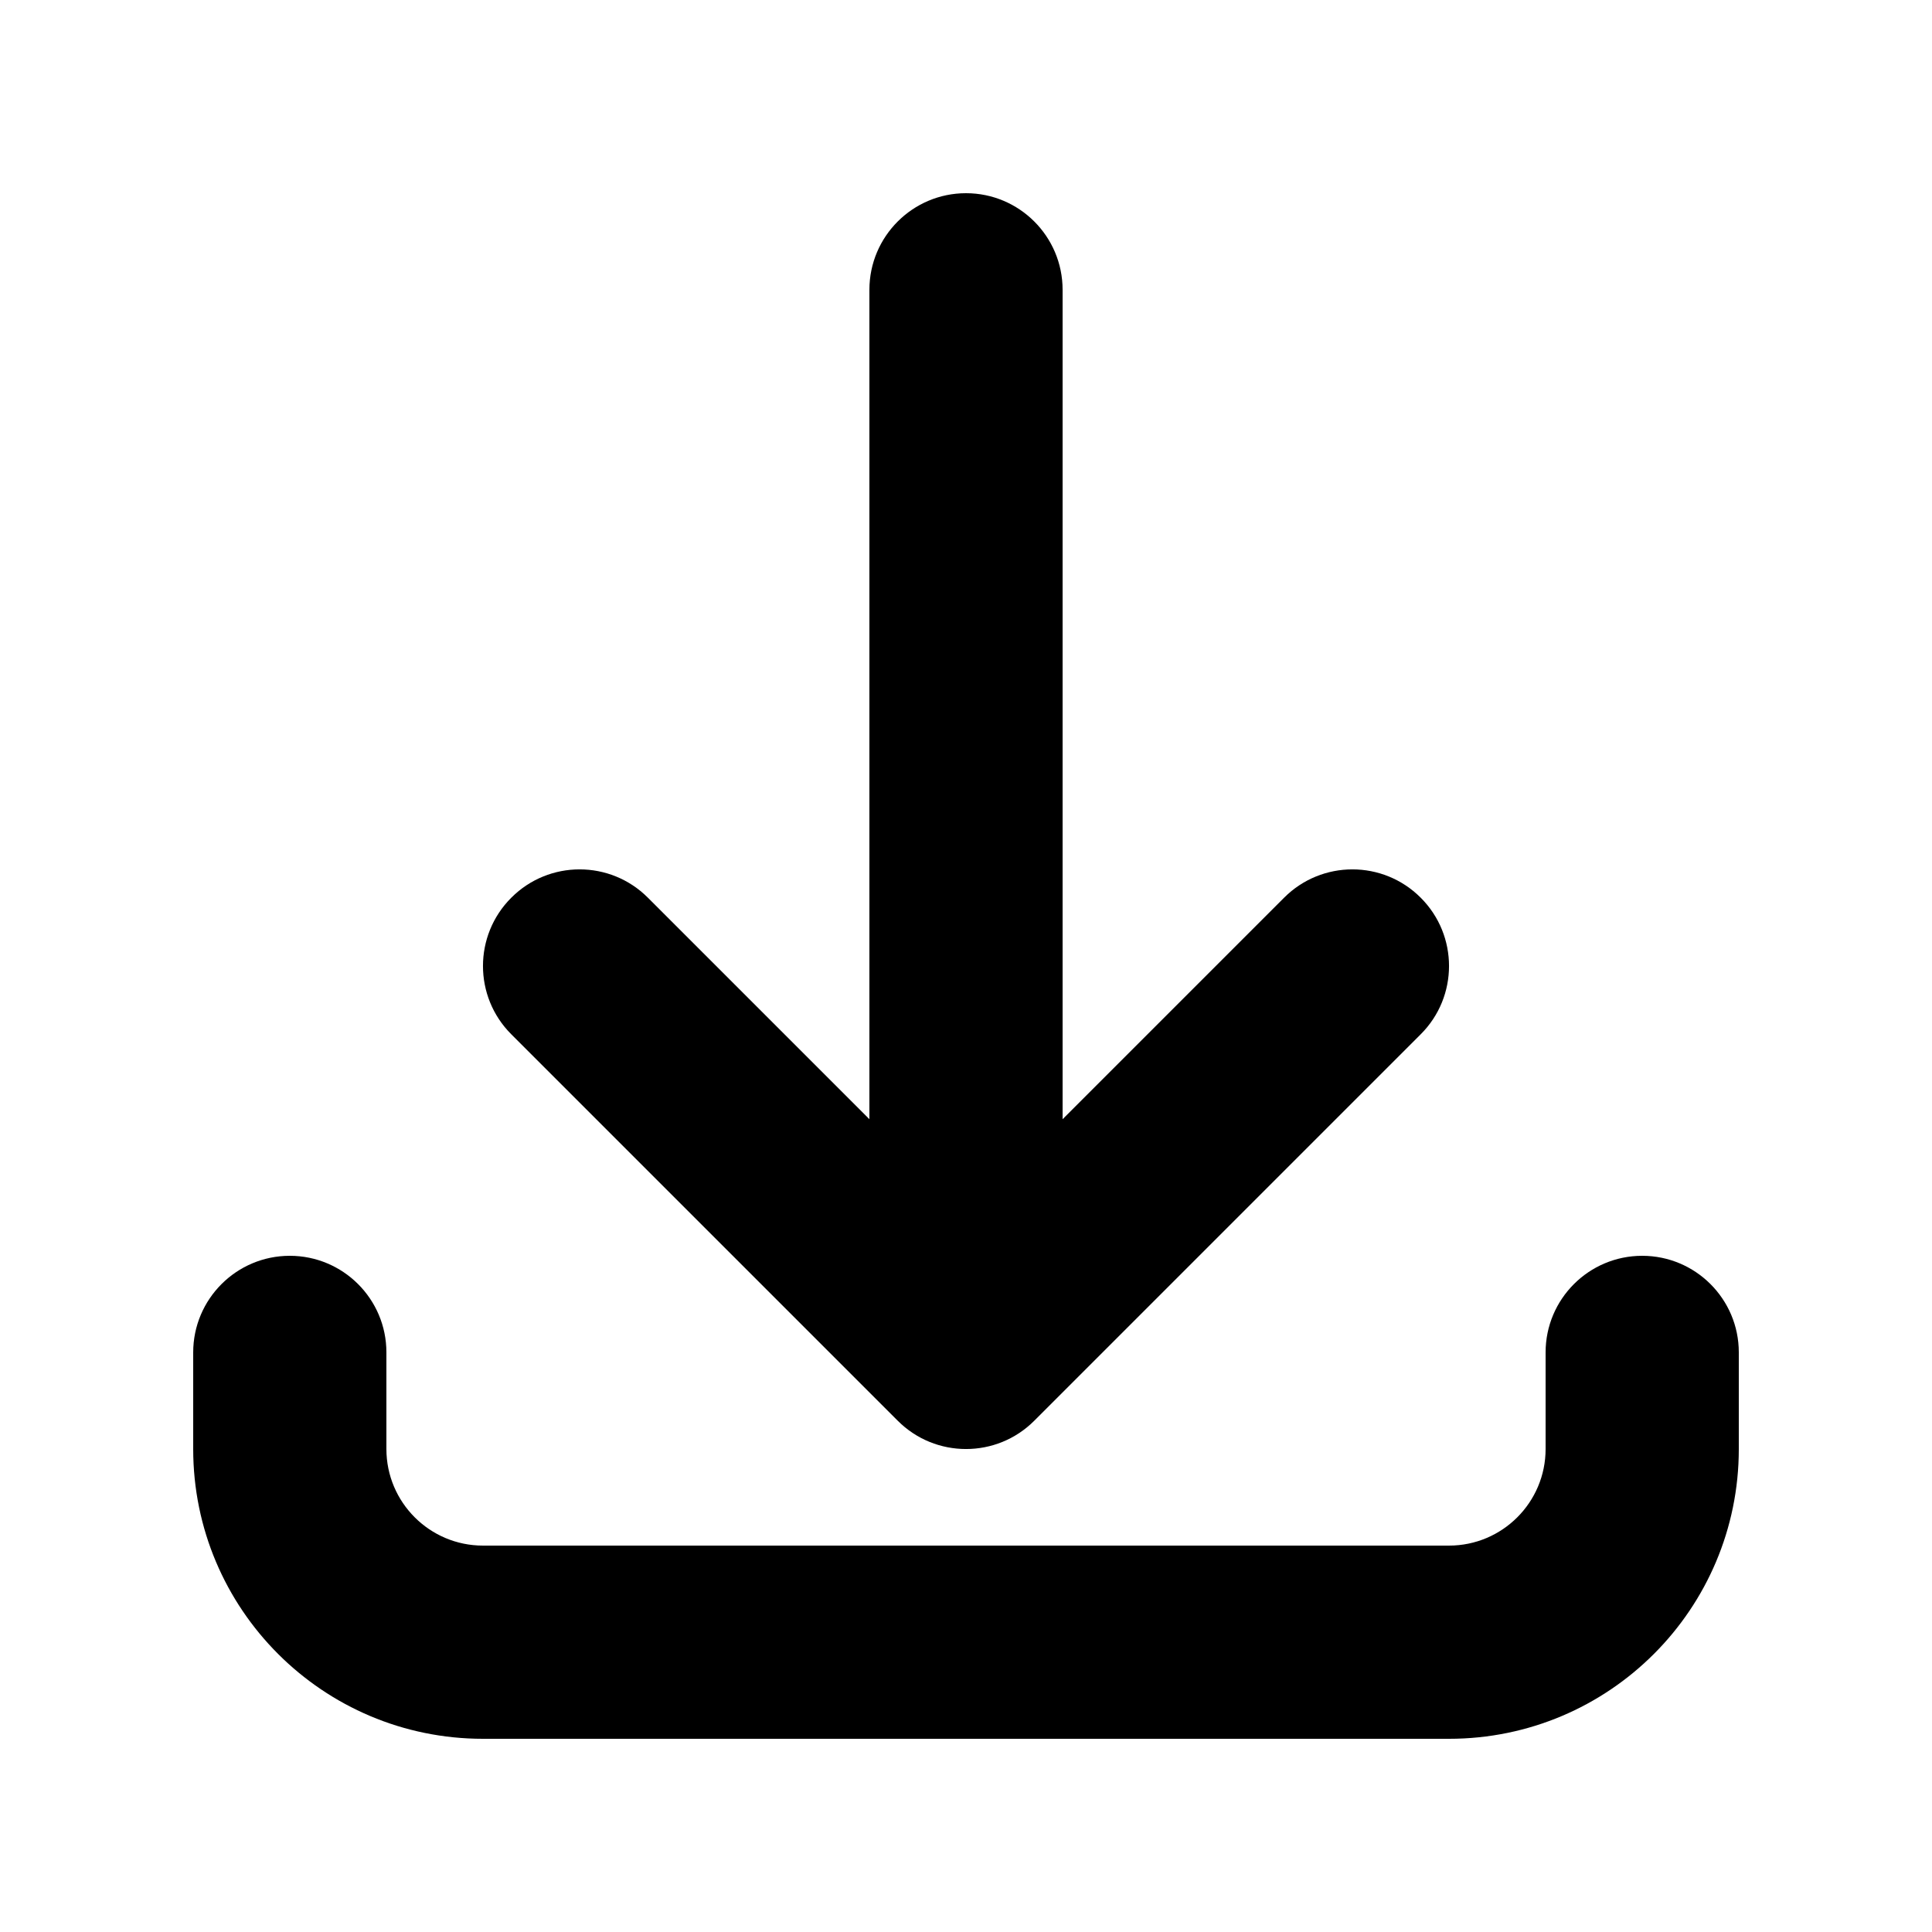
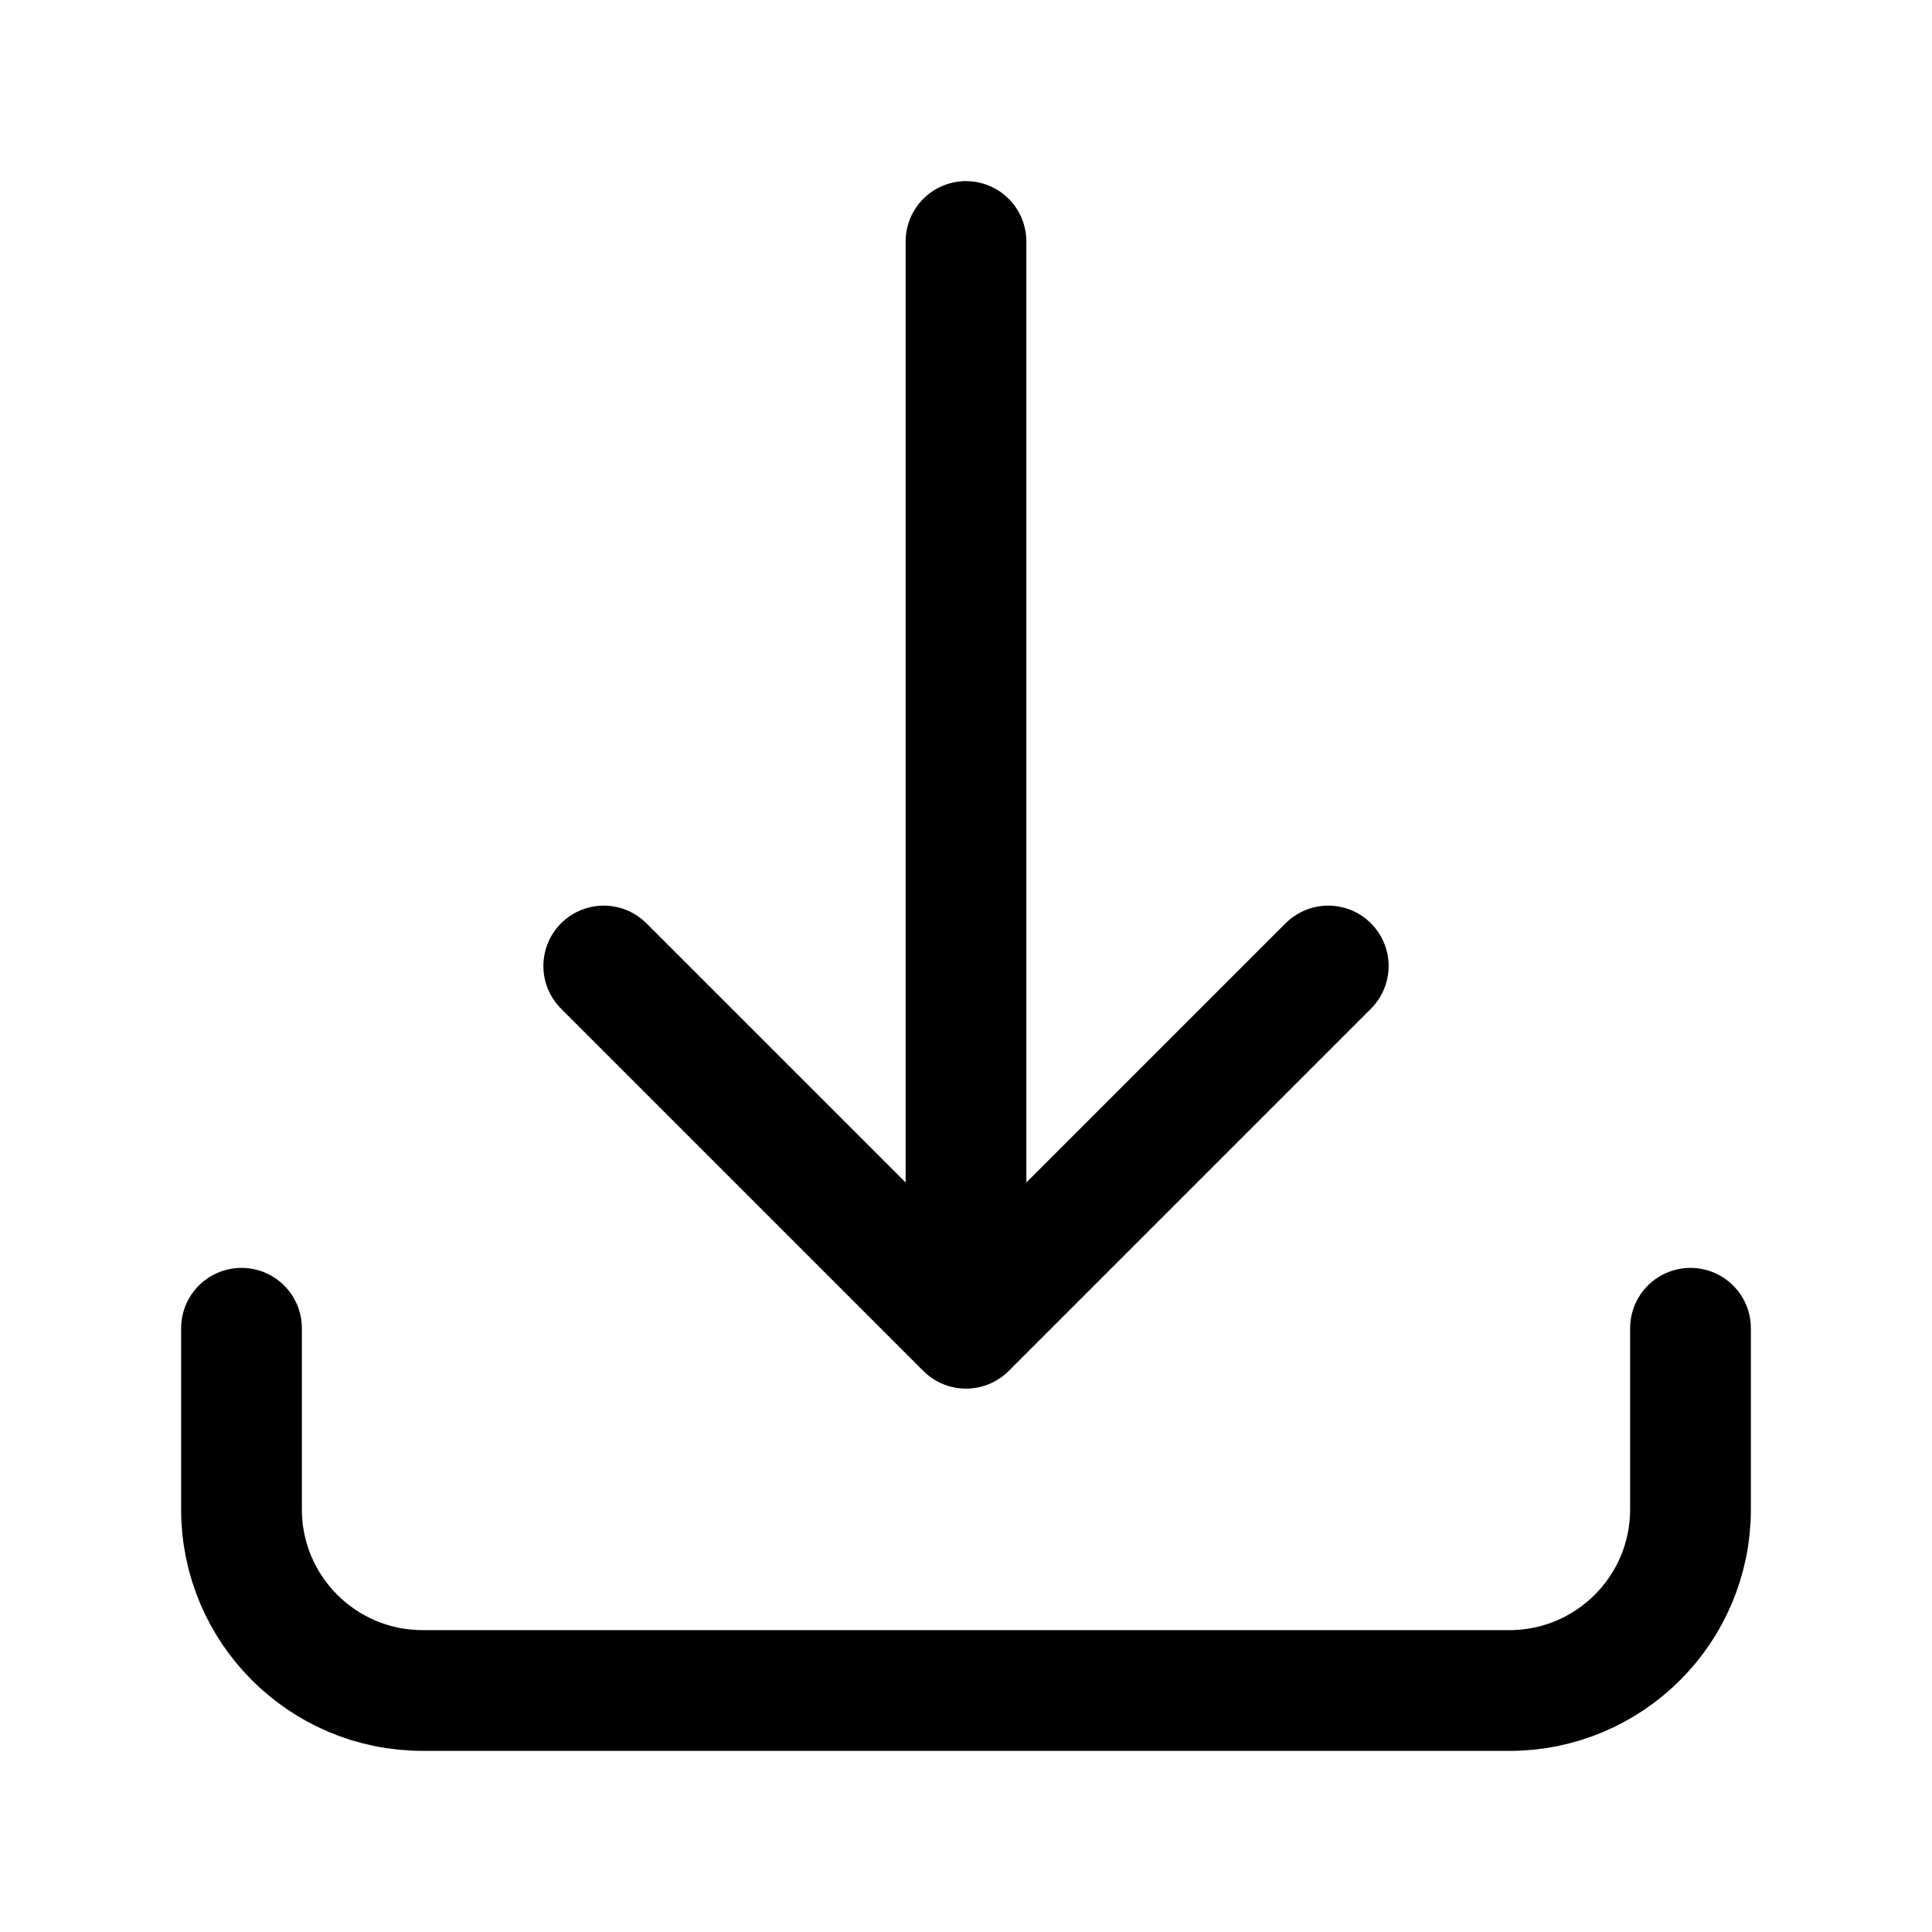
- <svg xmlns="http://www.w3.org/2000/svg" width="20" height="20" viewBox="0 0 20 20" fill="currentColor">
-   <path d="M10 2C10.552 2 11 2.448 11 3V11.586L13.293 9.293C13.683 8.902 14.317 8.902 14.707 9.293C15.098 9.683 15.098 10.317 14.707 10.707L10.707 14.707C10.317 15.098 9.683 15.098 9.293 14.707L5.293 10.707C4.902 10.317 4.902 9.683 5.293 9.293C5.683 8.902 6.317 8.902 6.707 9.293L9 11.586V3C9 2.448 9.448 2 10 2Z" />
-   <path d="M4 14C4 13.448 3.552 13 3 13C2.448 13 2 13.448 2 14V15C2 16.657 3.343 18 5 18H15C16.657 18 18 16.657 18 15V14C18 13.448 17.552 13 17 13C16.448 13 16 13.448 16 14V15C16 15.552 15.552 16 15 16H5C4.448 16 4 15.552 4 15V14Z" />
+ <svg xmlns="http://www.w3.org/2000/svg" fill="none" viewBox="0 0 24 24" stroke-width="1.5" stroke="currentColor" class="size-6">
+   <path stroke-linecap="round" stroke-linejoin="round" d="M3 16.5v2.25A2.25 2.25 0 0 0 5.25 21h13.5A2.25 2.25 0 0 0 21 18.75V16.5M16.5 12 12 16.5m0 0L7.5 12m4.5 4.5V3" />
</svg>
